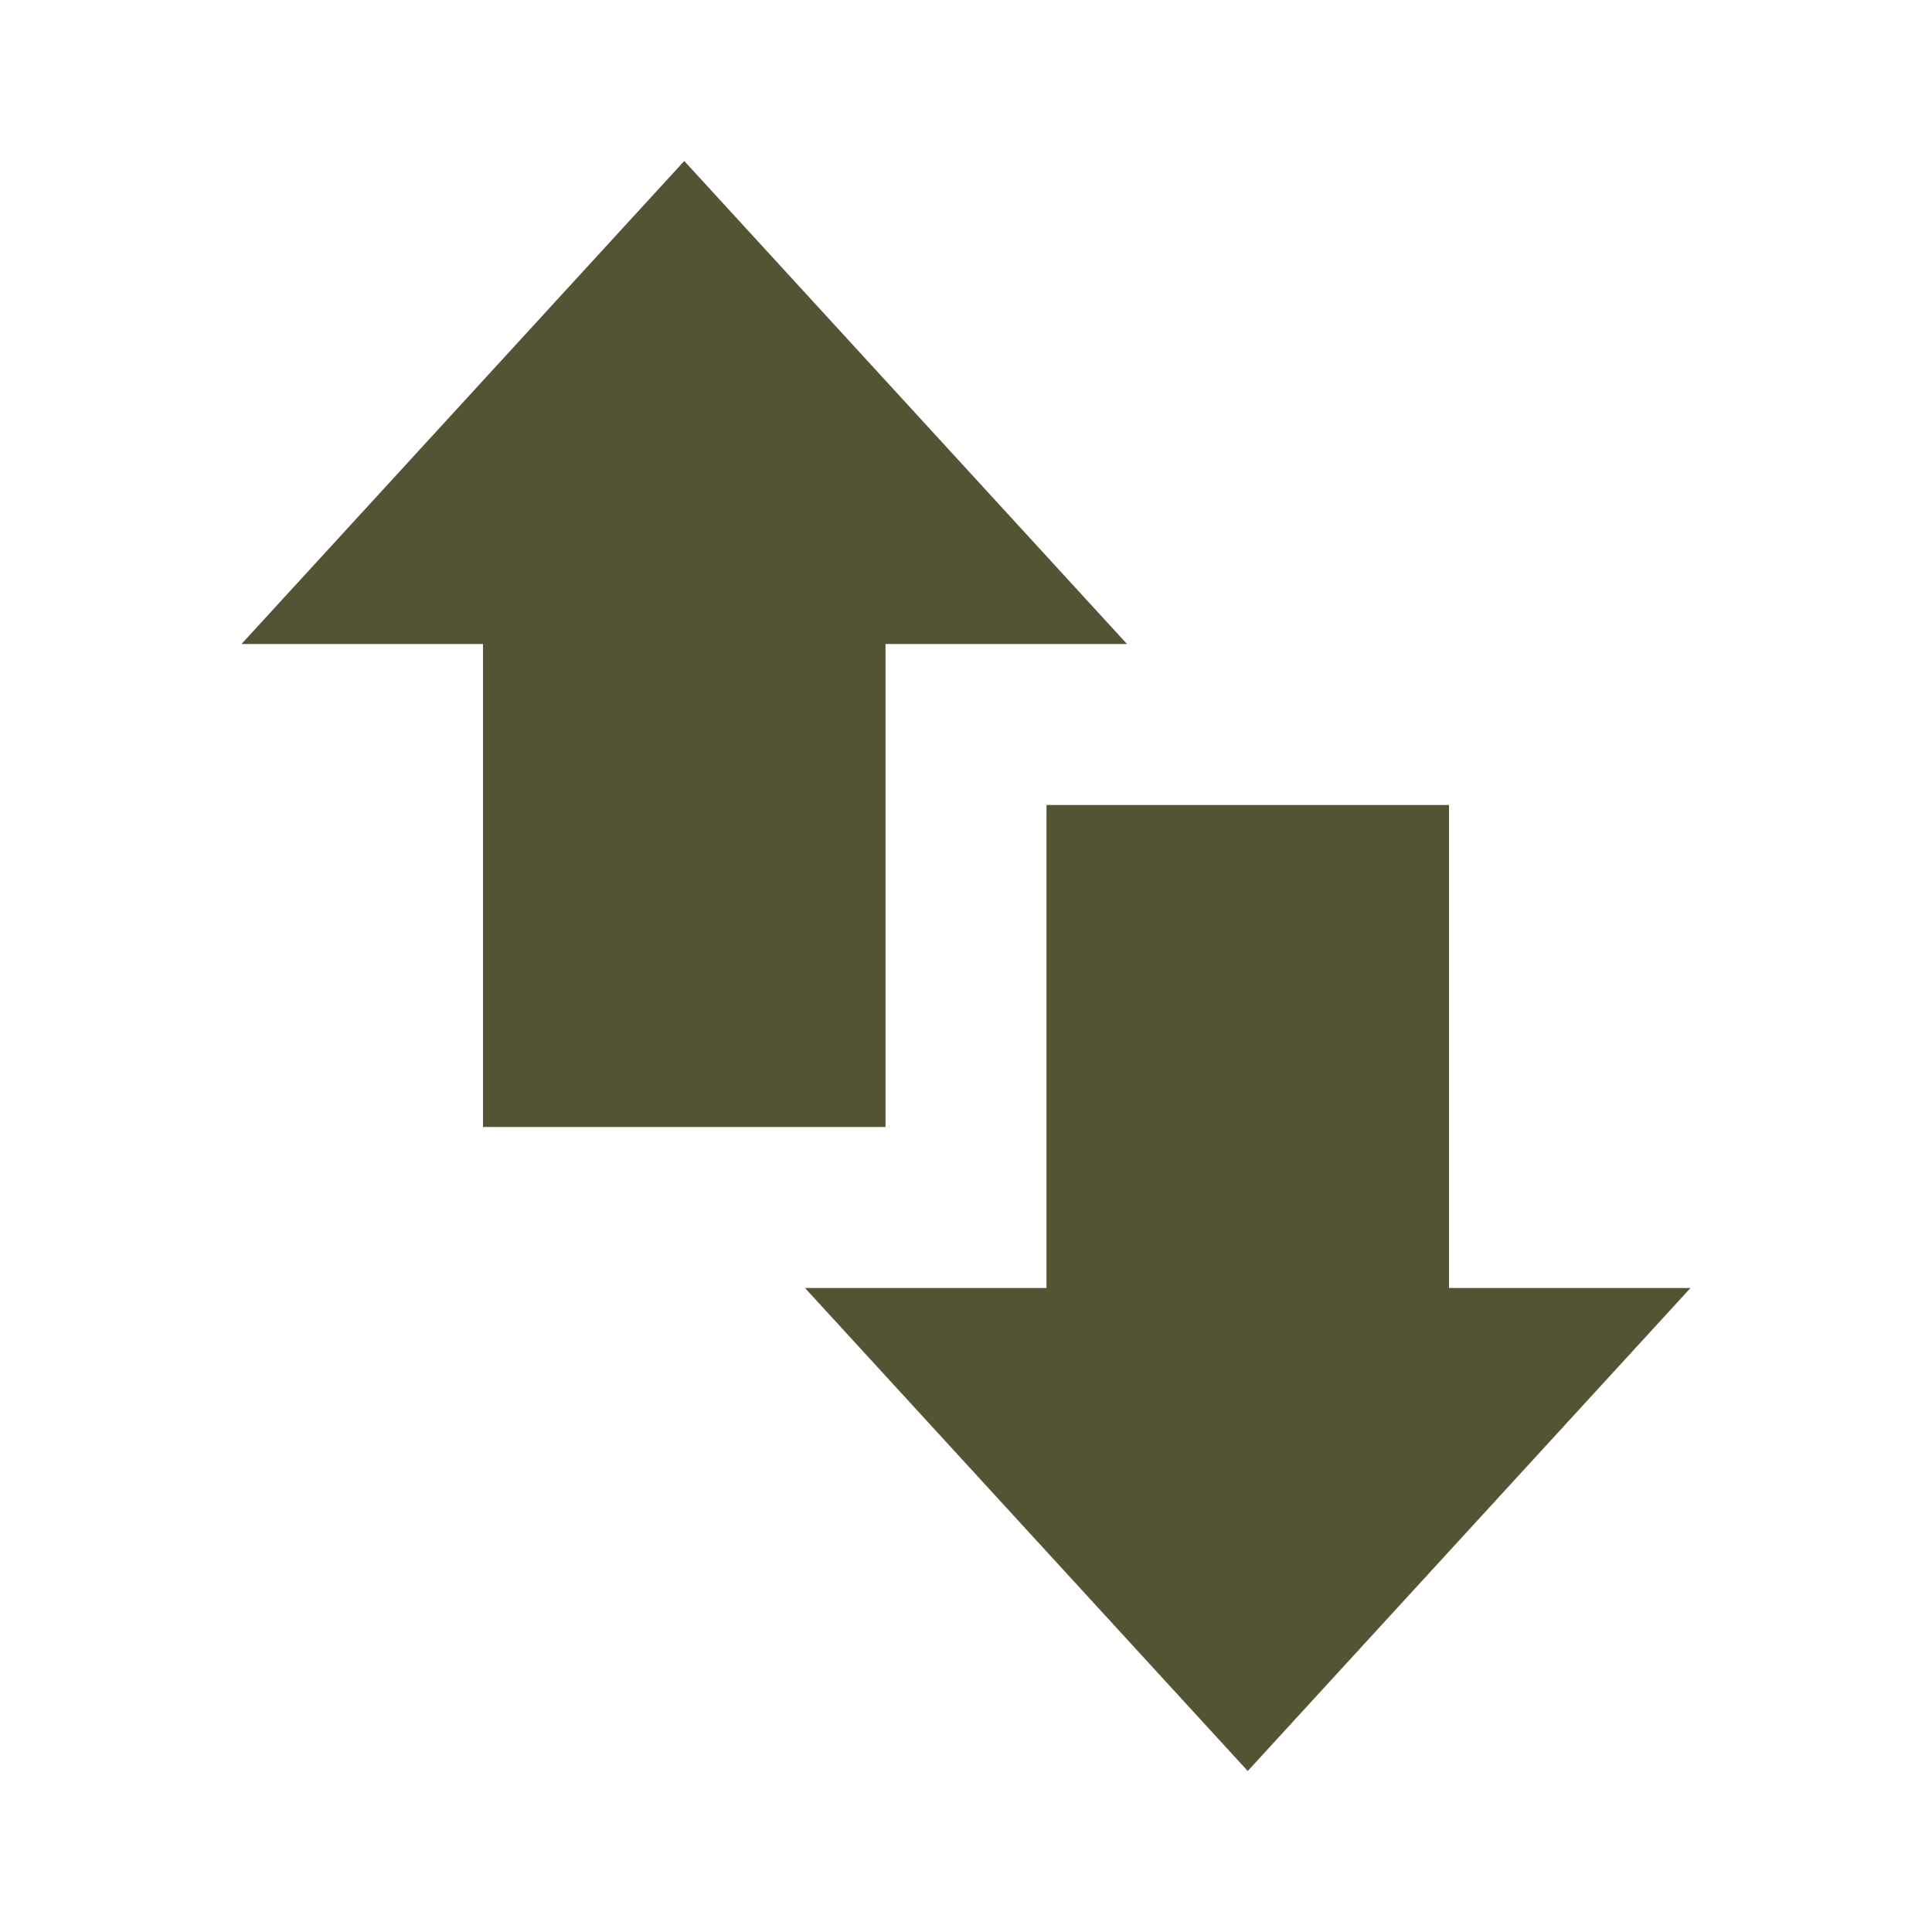
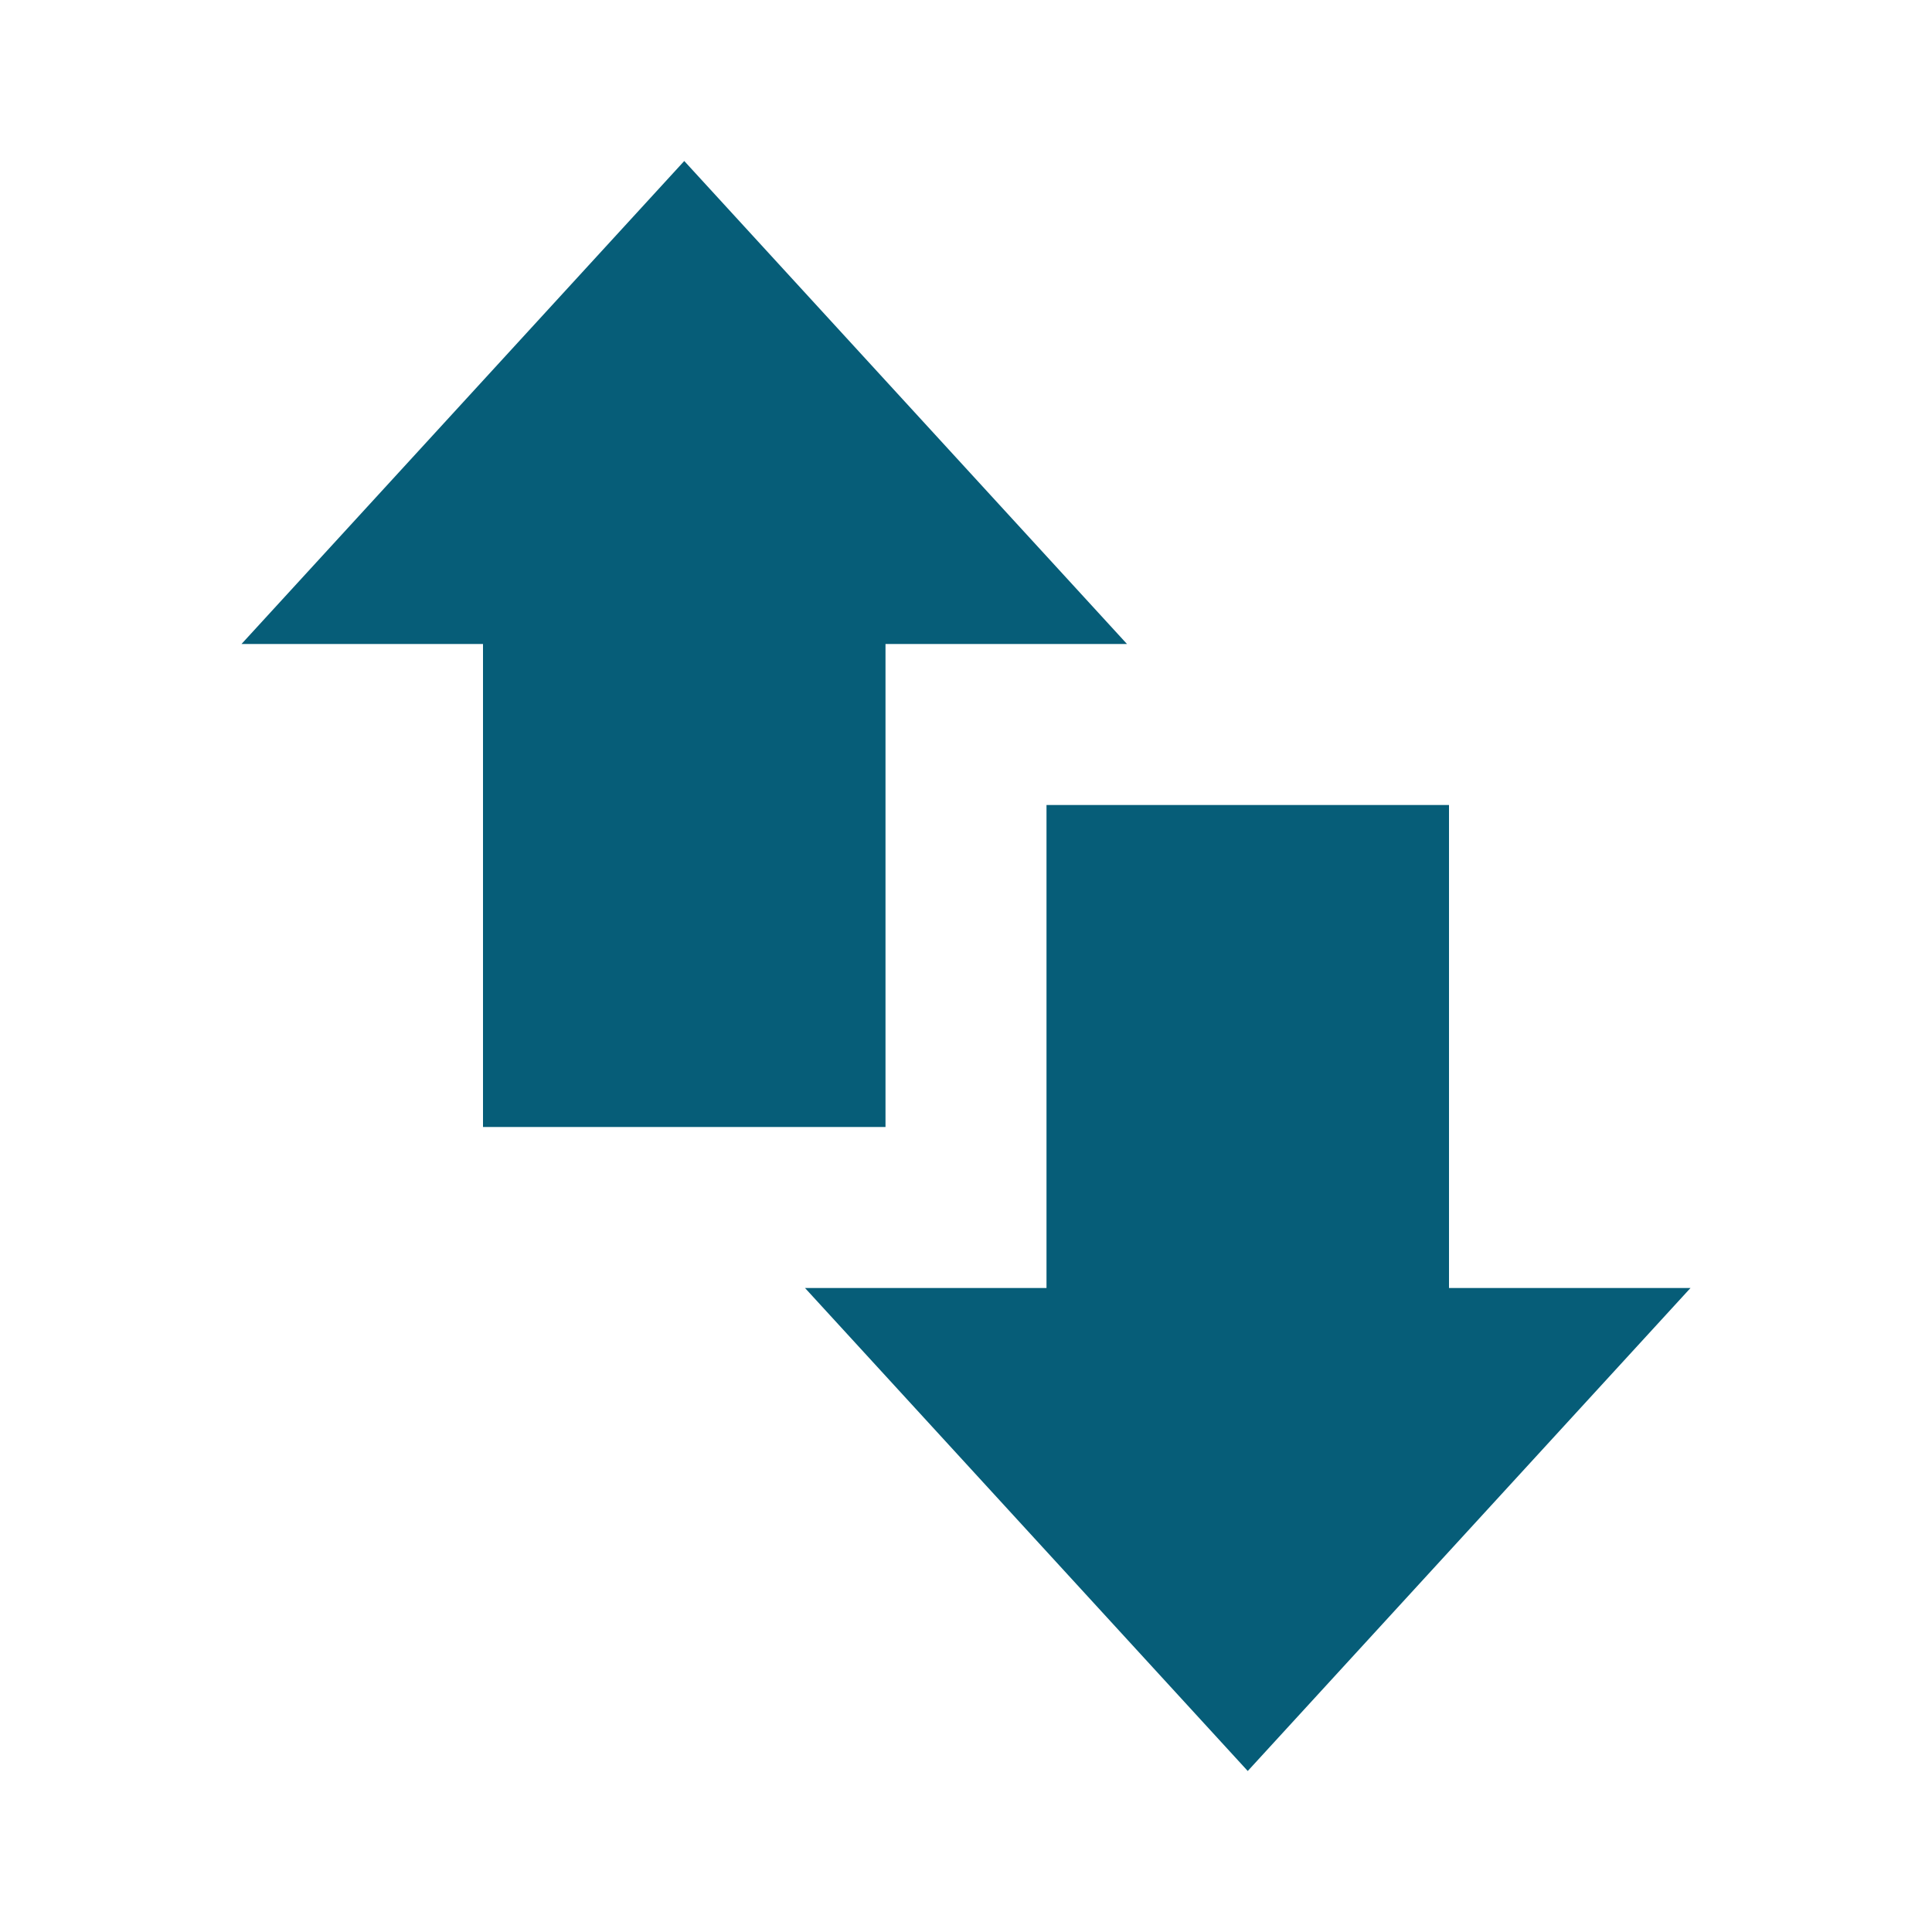
<svg xmlns="http://www.w3.org/2000/svg" width="24" height="24" viewBox="0 0 24 24" fill="none">
-   <path d="M14 8H11V14H6V8H3L8.5 2L14 8ZM15.5 22L21 16H18V10H13V16H10L15.5 22Z" fill="#545333" />
+   <path d="M14 8H11V14H6V8H3L8.5 2L14 8ZM15.5 22L21 16H18V10H13V16H10L15.5 22Z" fill="#065D78" />
</svg>
